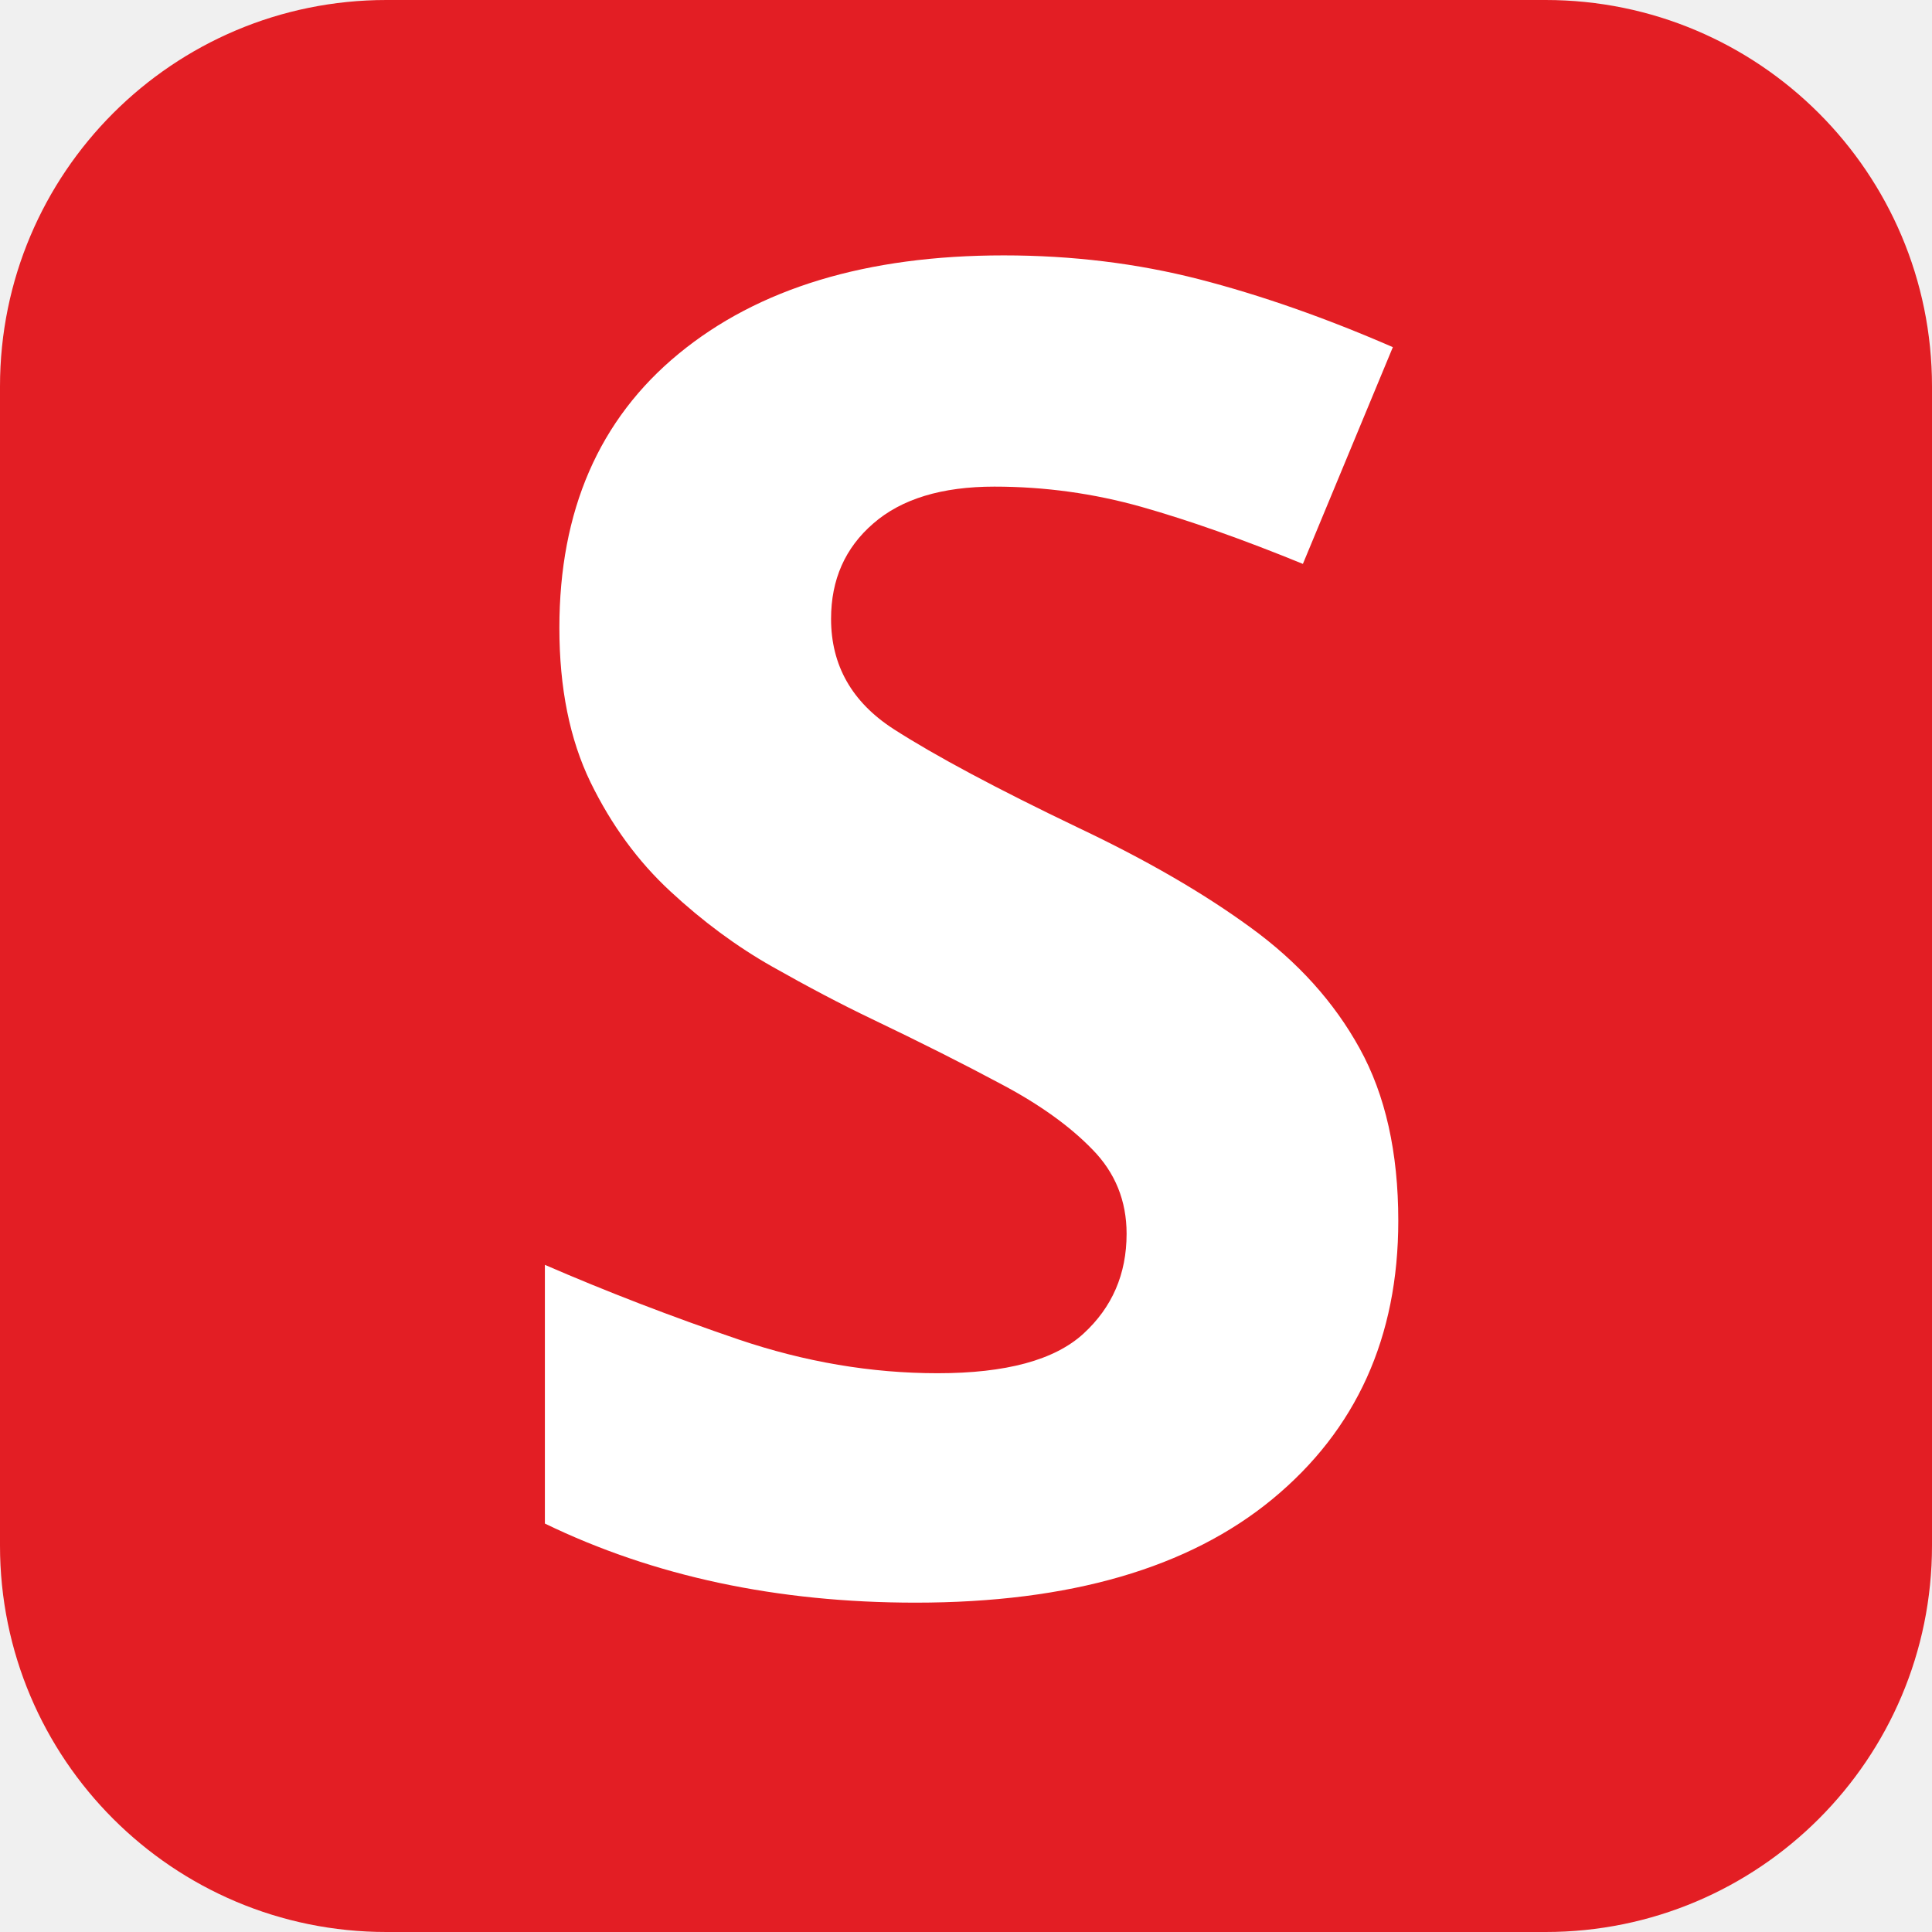
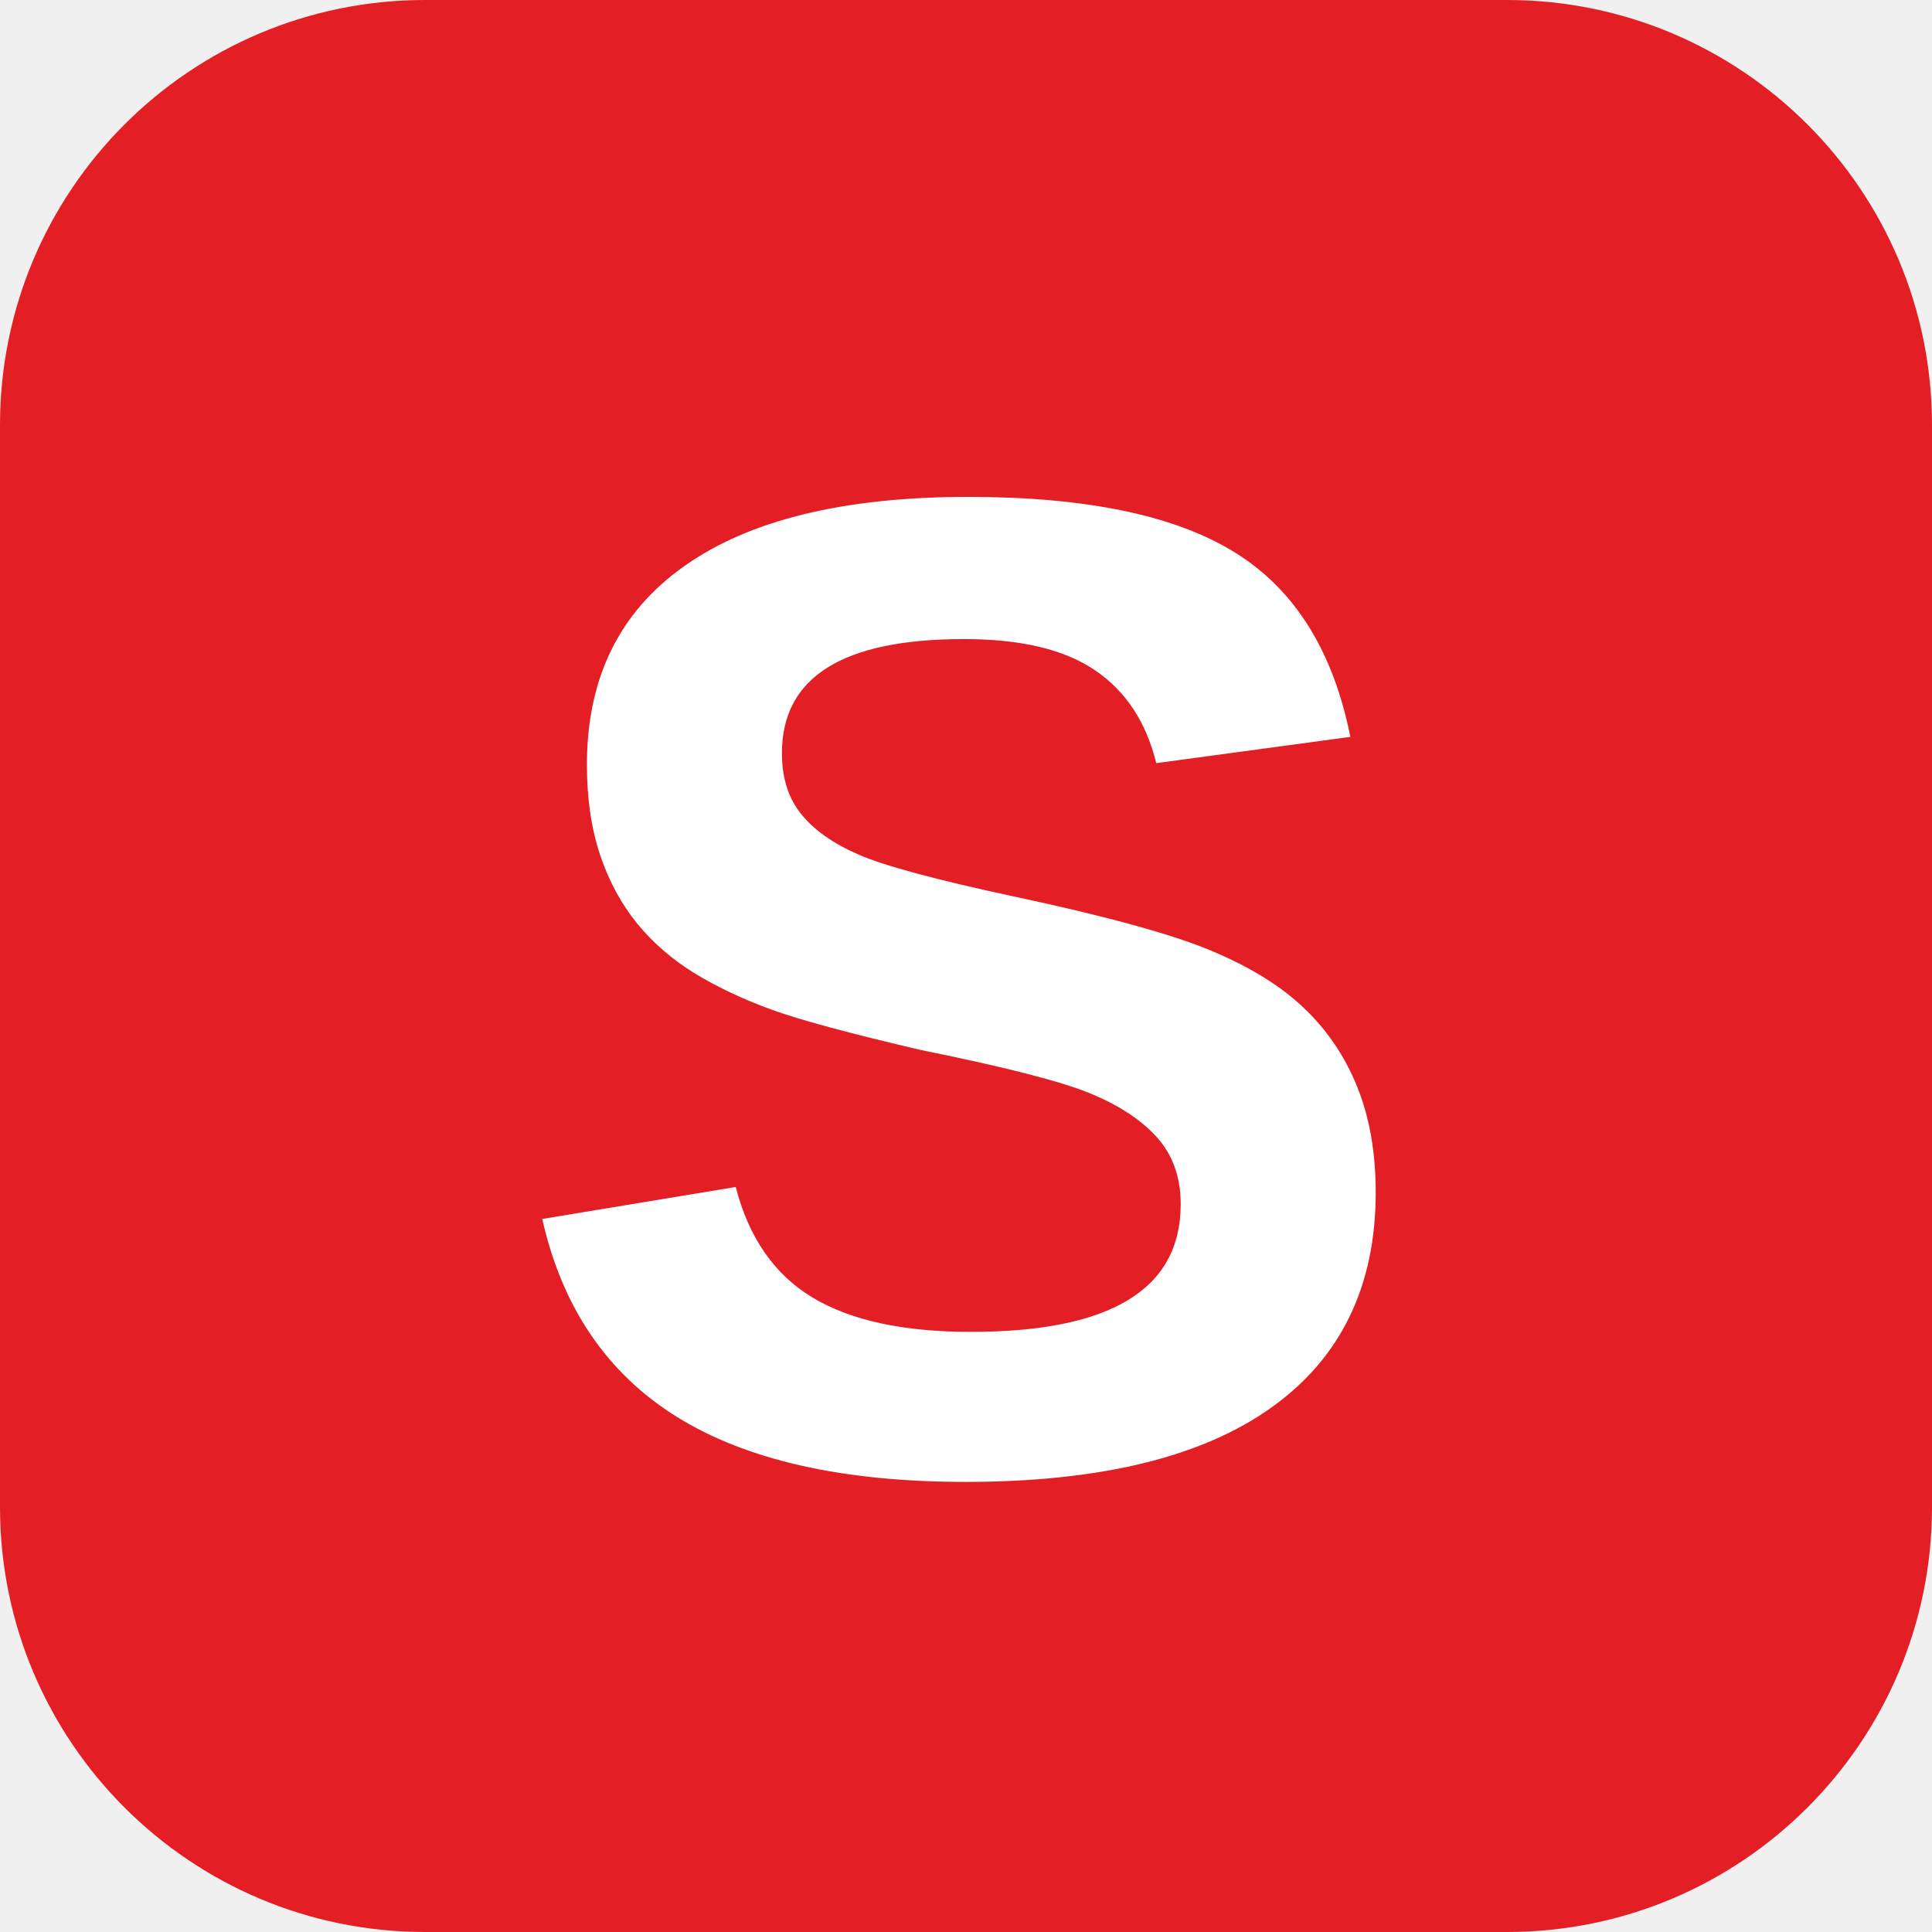
<svg xmlns="http://www.w3.org/2000/svg" viewBox="0 0 100 100">
-   <rect width="100" height="100" rx="20" ry="20" fill="#E31E24" />
-   <text x="50" y="82" font-family="'Arial Black', 'Impact', sans-serif" font-weight="900" font-size="95" fill="white" text-anchor="middle" dominant-baseline="auto">S</text>
+   <rect width="100" height="100" rx="22" fill="#E31E24" />
+   <text x="50" y="76" font-family="Arial Black, Arial, sans-serif" font-size="72" font-weight="900" fill="white" text-anchor="middle" dominant-baseline="auto" letter-spacing="-2">S</text>
</svg>
